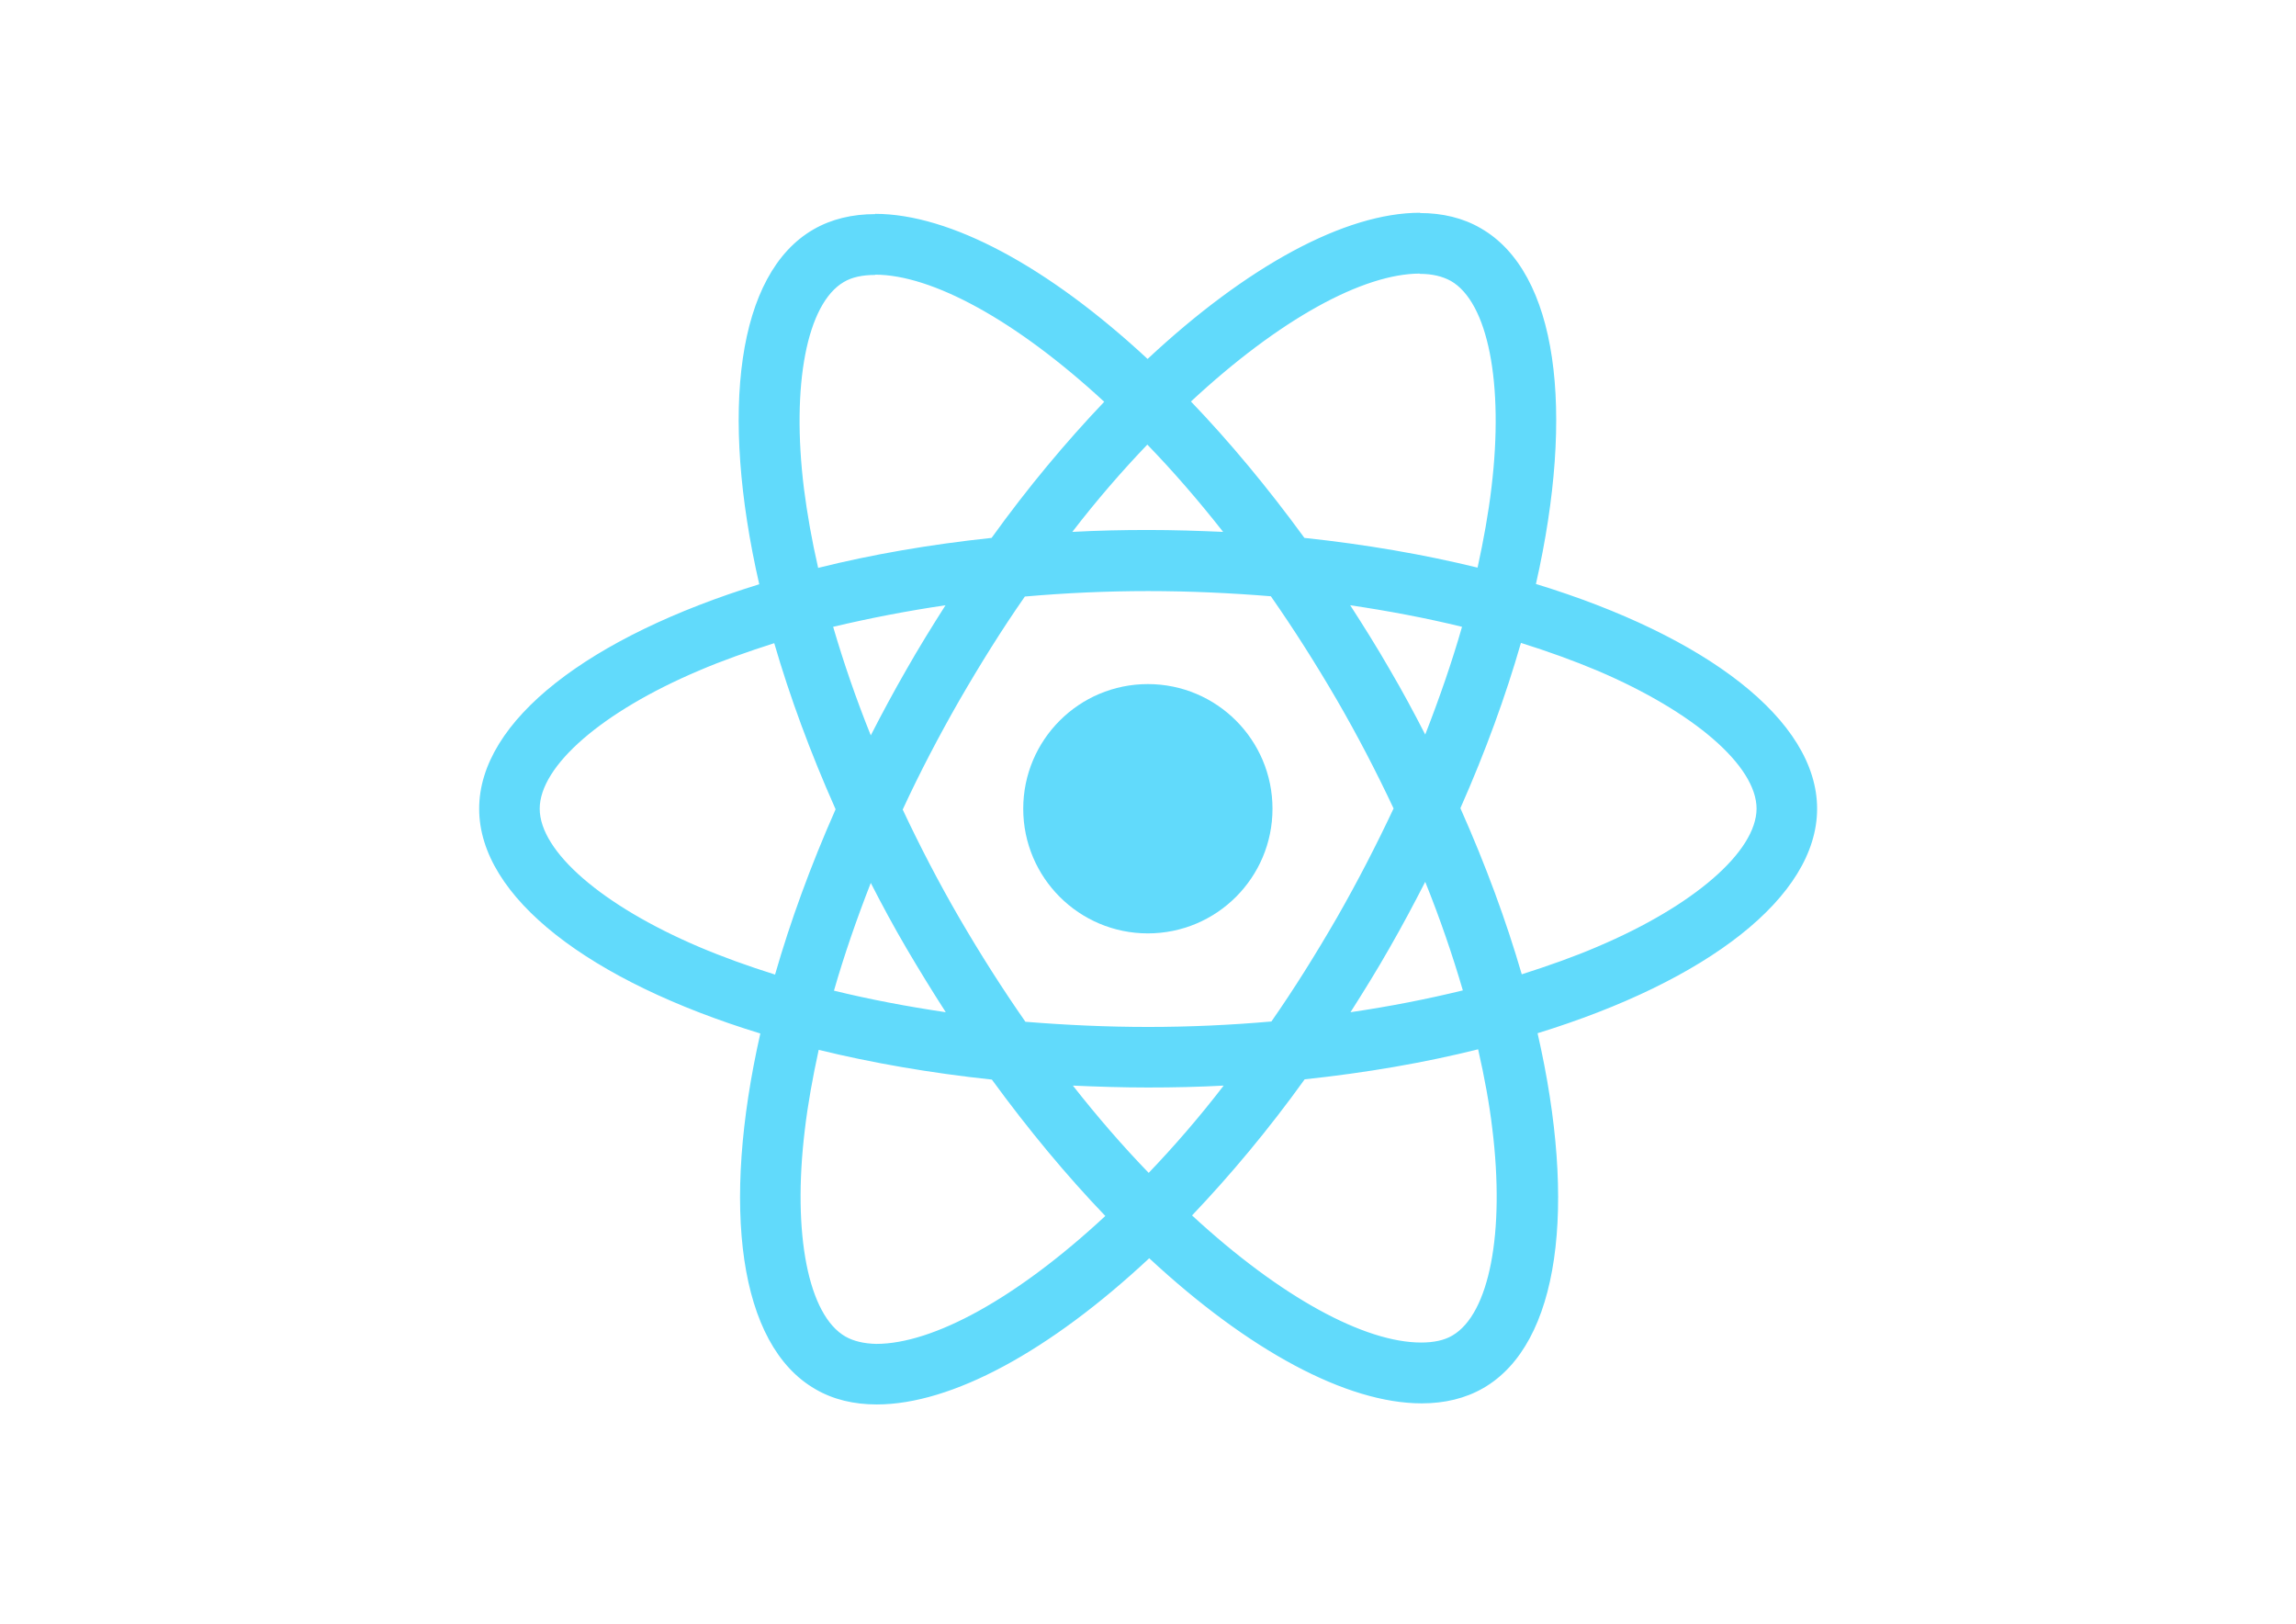
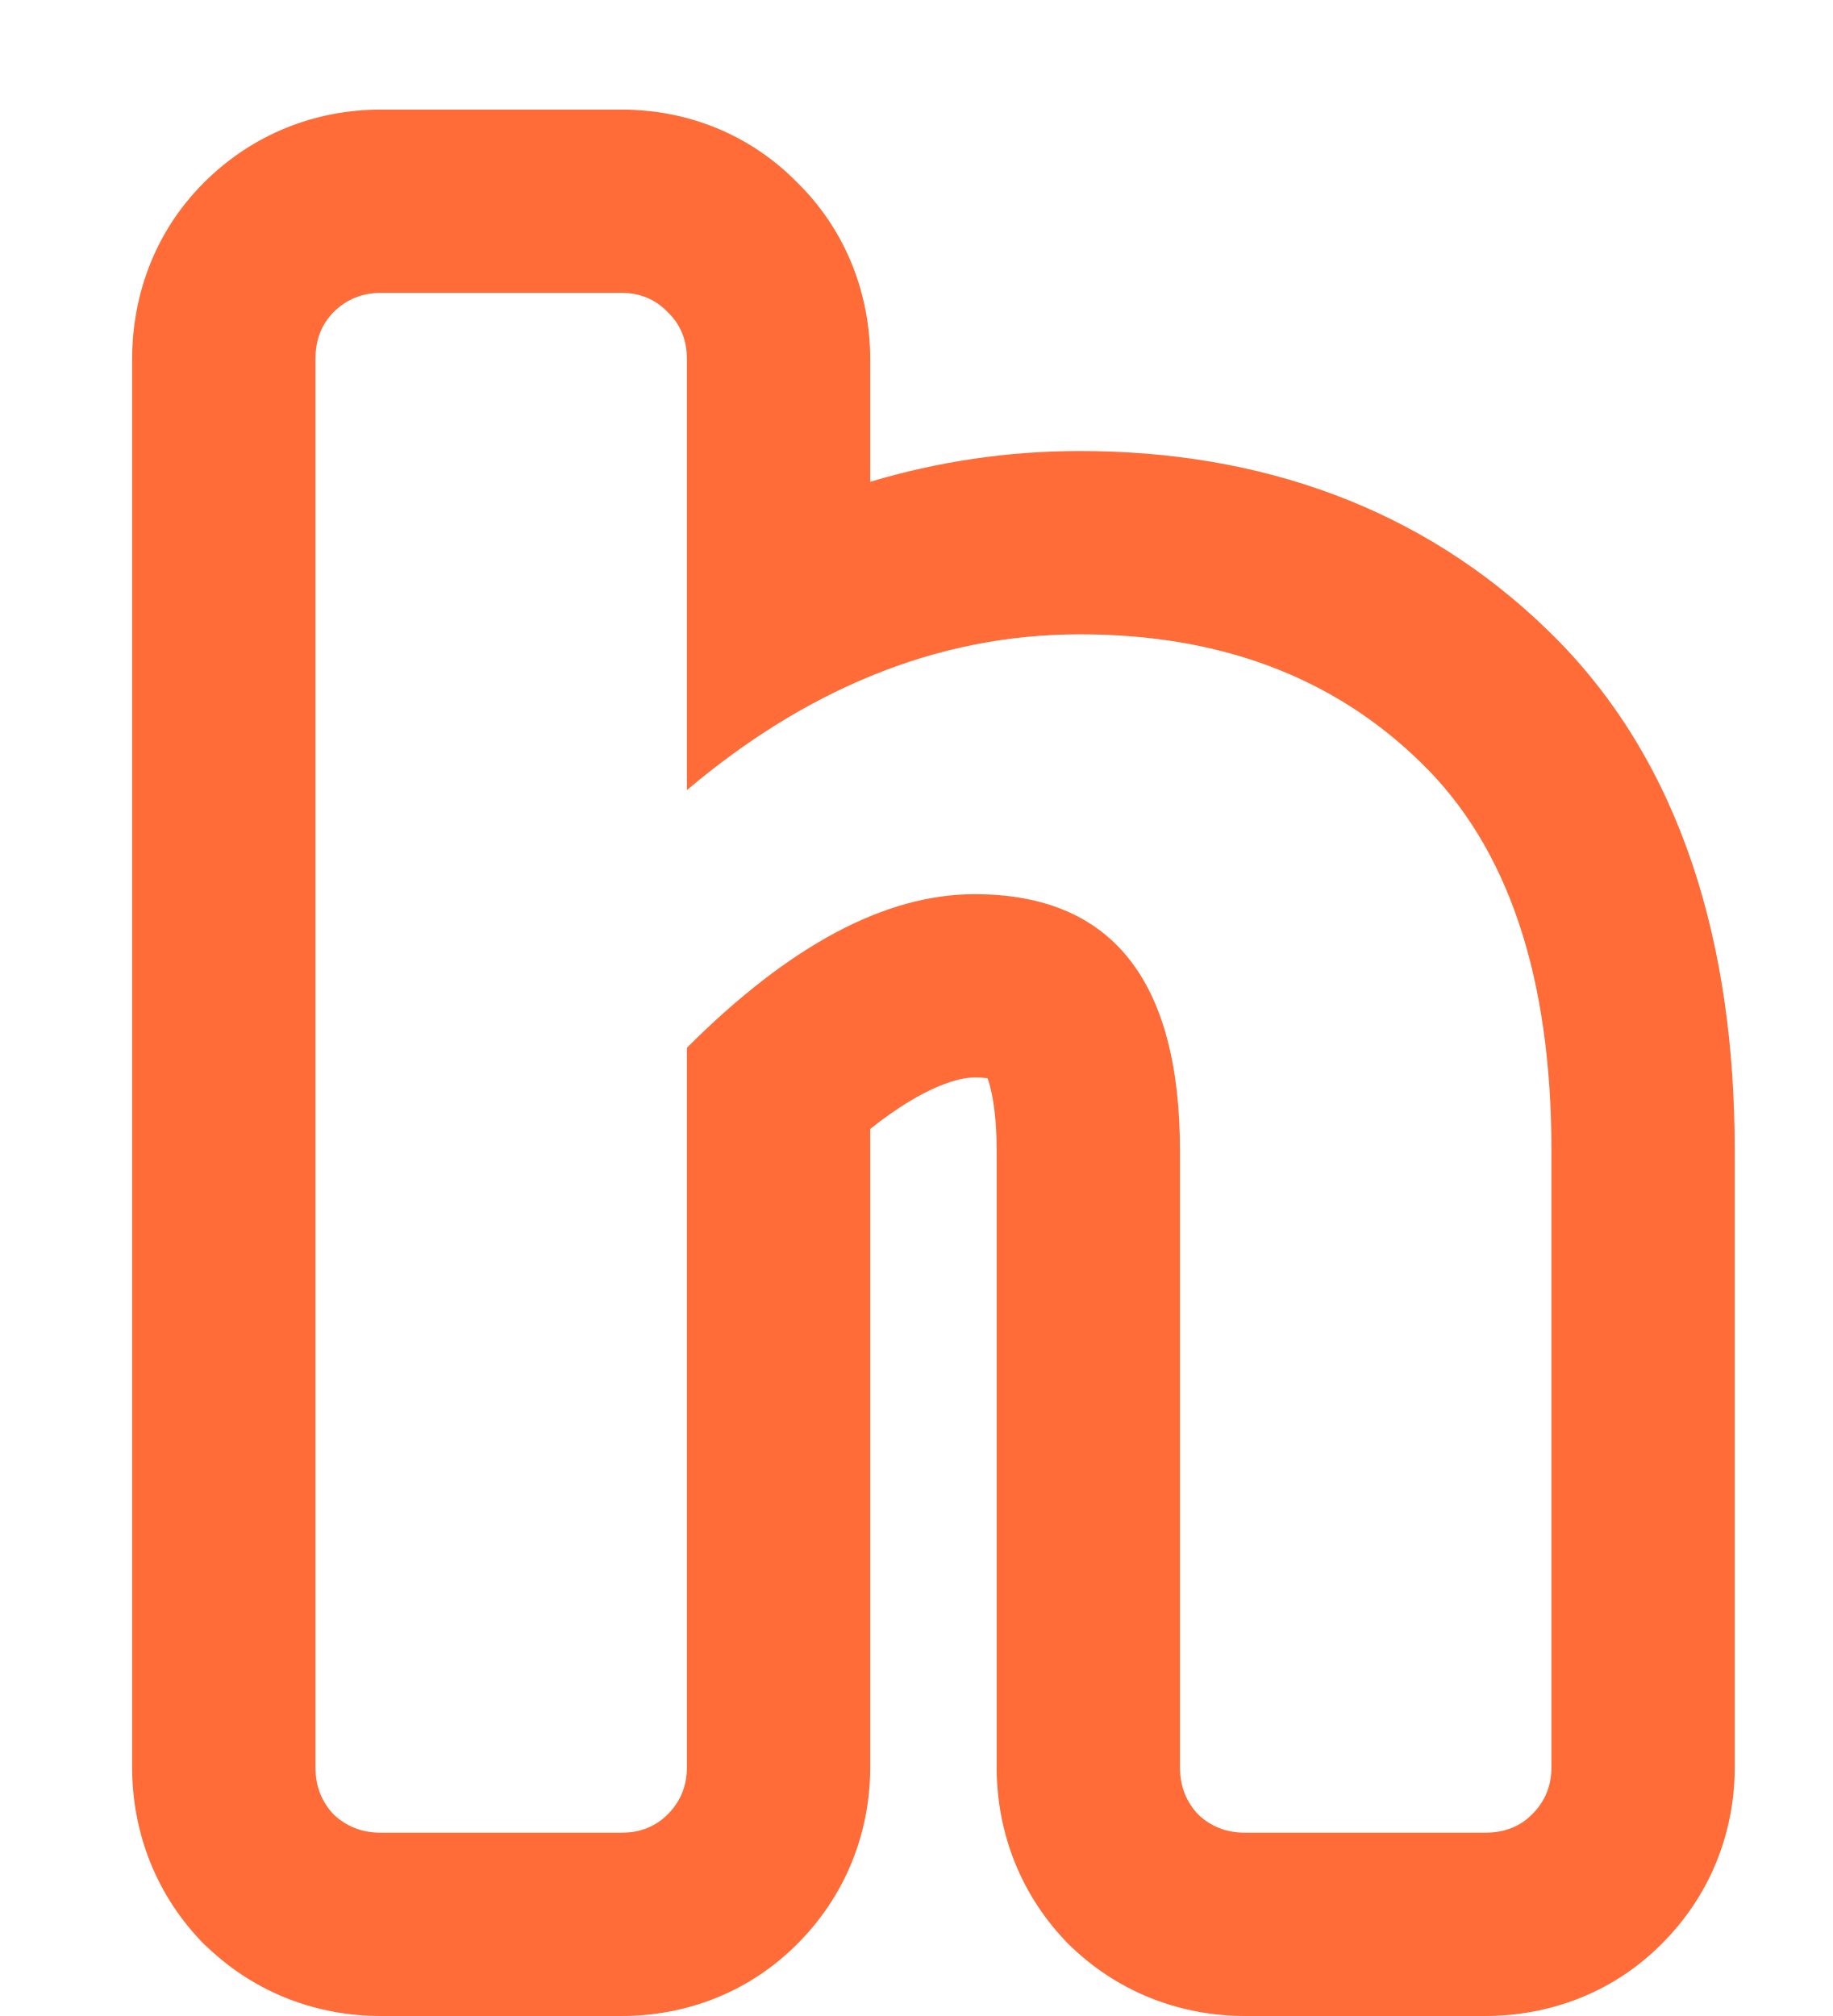
- <svg xmlns="http://www.w3.org/2000/svg" viewBox="0 0 841.9 595.3">
-   <g fill="#61DAFB">
-     <path d="M666.3 296.5c0-32.5-40.7-63.3-103.1-82.4 14.4-63.6 8-114.2-20.2-130.4-6.5-3.8-14.1-5.6-22.4-5.6v22.3c4.6 0 8.3.9 11.4 2.6 13.6 7.8 19.5 37.5 14.9 75.7-1.1 9.4-2.9 19.3-5.1 29.4-19.6-4.8-41-8.5-63.5-10.9-13.5-18.5-27.5-35.3-41.6-50 32.6-30.3 63.2-46.9 84-46.9V78c-27.5 0-63.5 19.6-99.9 53.6-36.4-33.8-72.4-53.2-99.9-53.2v22.3c20.7 0 51.4 16.5 84 46.6-14 14.7-28 31.4-41.3 49.9-22.6 2.4-44 6.1-63.6 11-2.3-10-4-19.7-5.2-29-4.7-38.2 1.1-67.9 14.6-75.8 3-1.8 6.9-2.6 11.5-2.6V78.5c-8.4 0-16 1.8-22.6 5.6-28.1 16.2-34.4 66.7-19.9 130.1-62.2 19.2-102.7 49.9-102.7 82.3 0 32.5 40.7 63.3 103.1 82.4-14.4 63.6-8 114.2 20.2 130.4 6.5 3.8 14.1 5.6 22.5 5.6 27.5 0 63.5-19.6 99.9-53.6 36.4 33.8 72.4 53.2 99.9 53.2 8.4 0 16-1.8 22.6-5.6 28.1-16.2 34.4-66.7 19.9-130.1 62-19.1 102.5-49.9 102.5-82.3zm-130.2-66.7c-3.7 12.9-8.3 26.2-13.5 39.5-4.1-8-8.4-16-13.1-24-4.6-8-9.5-15.8-14.4-23.4 14.2 2.1 27.9 4.7 41 7.9zm-45.8 106.5c-7.8 13.5-15.8 26.3-24.1 38.2-14.9 1.3-30 2-45.2 2-15.1 0-30.2-.7-45-1.9-8.3-11.9-16.4-24.6-24.2-38-7.6-13.1-14.5-26.4-20.8-39.8 6.2-13.4 13.2-26.8 20.7-39.9 7.8-13.5 15.8-26.3 24.1-38.2 14.9-1.3 30-2 45.2-2 15.1 0 30.2.7 45 1.9 8.3 11.9 16.4 24.6 24.2 38 7.6 13.1 14.5 26.4 20.8 39.8-6.3 13.4-13.2 26.8-20.7 39.9zm32.3-13c5.4 13.4 10 26.8 13.8 39.8-13.1 3.2-26.9 5.9-41.2 8 4.9-7.7 9.8-15.6 14.4-23.7 4.6-8 8.9-16.1 13-24.1zM421.2 430c-9.3-9.6-18.6-20.3-27.8-32 9 .4 18.2.7 27.5.7 9.4 0 18.7-.2 27.8-.7-9 11.7-18.3 22.4-27.5 32zm-74.4-58.9c-14.2-2.1-27.9-4.7-41-7.9 3.7-12.9 8.3-26.2 13.5-39.5 4.1 8 8.4 16 13.1 24 4.7 8 9.5 15.8 14.4 23.4zM420.7 163c9.3 9.6 18.6 20.3 27.8 32-9-.4-18.2-.7-27.5-.7-9.4 0-18.7.2-27.8.7 9-11.7 18.3-22.4 27.5-32zm-74 58.9c-4.9 7.7-9.8 15.6-14.4 23.7-4.6 8-8.9 16-13 24-5.4-13.4-10-26.8-13.8-39.8 13.1-3.1 26.9-5.8 41.2-7.9zm-90.5 125.2c-35.4-15.1-58.3-34.9-58.3-50.6 0-15.7 22.9-35.6 58.3-50.6 8.6-3.7 18-7 27.7-10.1 5.7 19.6 13.2 40 22.5 60.9-9.2 20.8-16.6 41.1-22.2 60.6-9.9-3.1-19.3-6.5-28-10.2zM310 490c-13.6-7.8-19.5-37.5-14.9-75.7 1.1-9.4 2.9-19.3 5.1-29.4 19.6 4.8 41 8.5 63.5 10.9 13.5 18.5 27.5 35.3 41.6 50-32.6 30.3-63.2 46.9-84 46.9-4.5-.1-8.3-1-11.3-2.7zm237.2-76.2c4.7 38.2-1.1 67.9-14.6 75.8-3 1.8-6.9 2.6-11.5 2.6-20.7 0-51.4-16.5-84-46.6 14-14.7 28-31.4 41.3-49.9 22.6-2.4 44-6.1 63.6-11 2.3 10.1 4.1 19.8 5.2 29.1zm38.5-66.7c-8.6 3.7-18 7-27.7 10.1-5.7-19.6-13.2-40-22.5-60.9 9.2-20.8 16.6-41.1 22.2-60.6 9.9 3.1 19.3 6.5 28.1 10.2 35.4 15.1 58.3 34.9 58.3 50.6-.1 15.7-23 35.6-58.4 50.6zM320.8 78.4z" />
-     <circle cx="420.9" cy="296.5" r="45.7" />
-     <path d="M520.5 78.1z" />
-   </g>
+ <svg xmlns="http://www.w3.org/2000/svg" width="10" height="11" viewBox="0 0 10 11" fill="none">
+   <path fill-rule="evenodd" clip-rule="evenodd" d="M4.748 3.69C5.118 3.537 5.5 3.461 5.893 3.461C6.654 3.461 7.273 3.693 7.75 4.158C8.227 4.619 8.465 5.326 8.465 6.279V9.643C8.465 9.744 8.43 9.83 8.359 9.9C8.293 9.967 8.207 10 8.102 10H6.795C6.693 10 6.607 9.967 6.537 9.9C6.471 9.83 6.438 9.744 6.438 9.643V6.279C6.438 5.346 6.064 4.879 5.318 4.879C4.83 4.879 4.307 5.158 3.748 5.717V9.643C3.748 9.744 3.713 9.83 3.643 9.9C3.576 9.967 3.492 10 3.391 10H2.078C1.977 10 1.891 9.967 1.82 9.9C1.754 9.83 1.721 9.744 1.721 9.643V1.961C1.721 1.855 1.754 1.77 1.82 1.703C1.891 1.633 1.977 1.598 2.078 1.598H3.391C3.492 1.598 3.576 1.633 3.643 1.703C3.713 1.77 3.748 1.855 3.748 1.961V4.311C4.071 4.038 4.405 3.831 4.748 3.69ZM4.748 2.629C5.115 2.519 5.497 2.461 5.893 2.461C6.874 2.461 7.756 2.768 8.447 3.441C9.189 4.16 9.465 5.176 9.465 6.279V9.643C9.465 10.003 9.329 10.345 9.066 10.607C8.789 10.885 8.437 11 8.102 11H6.795C6.452 11 6.116 10.879 5.85 10.627L5.83 10.608L5.81 10.587C5.559 10.321 5.438 9.985 5.438 9.643V6.279C5.438 6.109 5.42 5.995 5.401 5.924C5.397 5.907 5.392 5.893 5.388 5.883C5.372 5.881 5.349 5.879 5.318 5.879C5.241 5.879 5.054 5.917 4.748 6.16V9.643C4.748 10.003 4.612 10.345 4.35 10.607C4.08 10.878 3.734 11 3.391 11H2.078C1.735 11 1.4 10.879 1.134 10.627L1.113 10.608L1.093 10.587C0.842 10.321 0.721 9.985 0.721 9.643V1.961C0.721 1.626 0.835 1.274 1.113 0.996C1.375 0.734 1.718 0.598 2.078 0.598H3.391C3.743 0.598 4.087 0.728 4.35 0.996C4.625 1.267 4.748 1.617 4.748 1.961V2.629Z" fill="#FF6C37" />
</svg>
